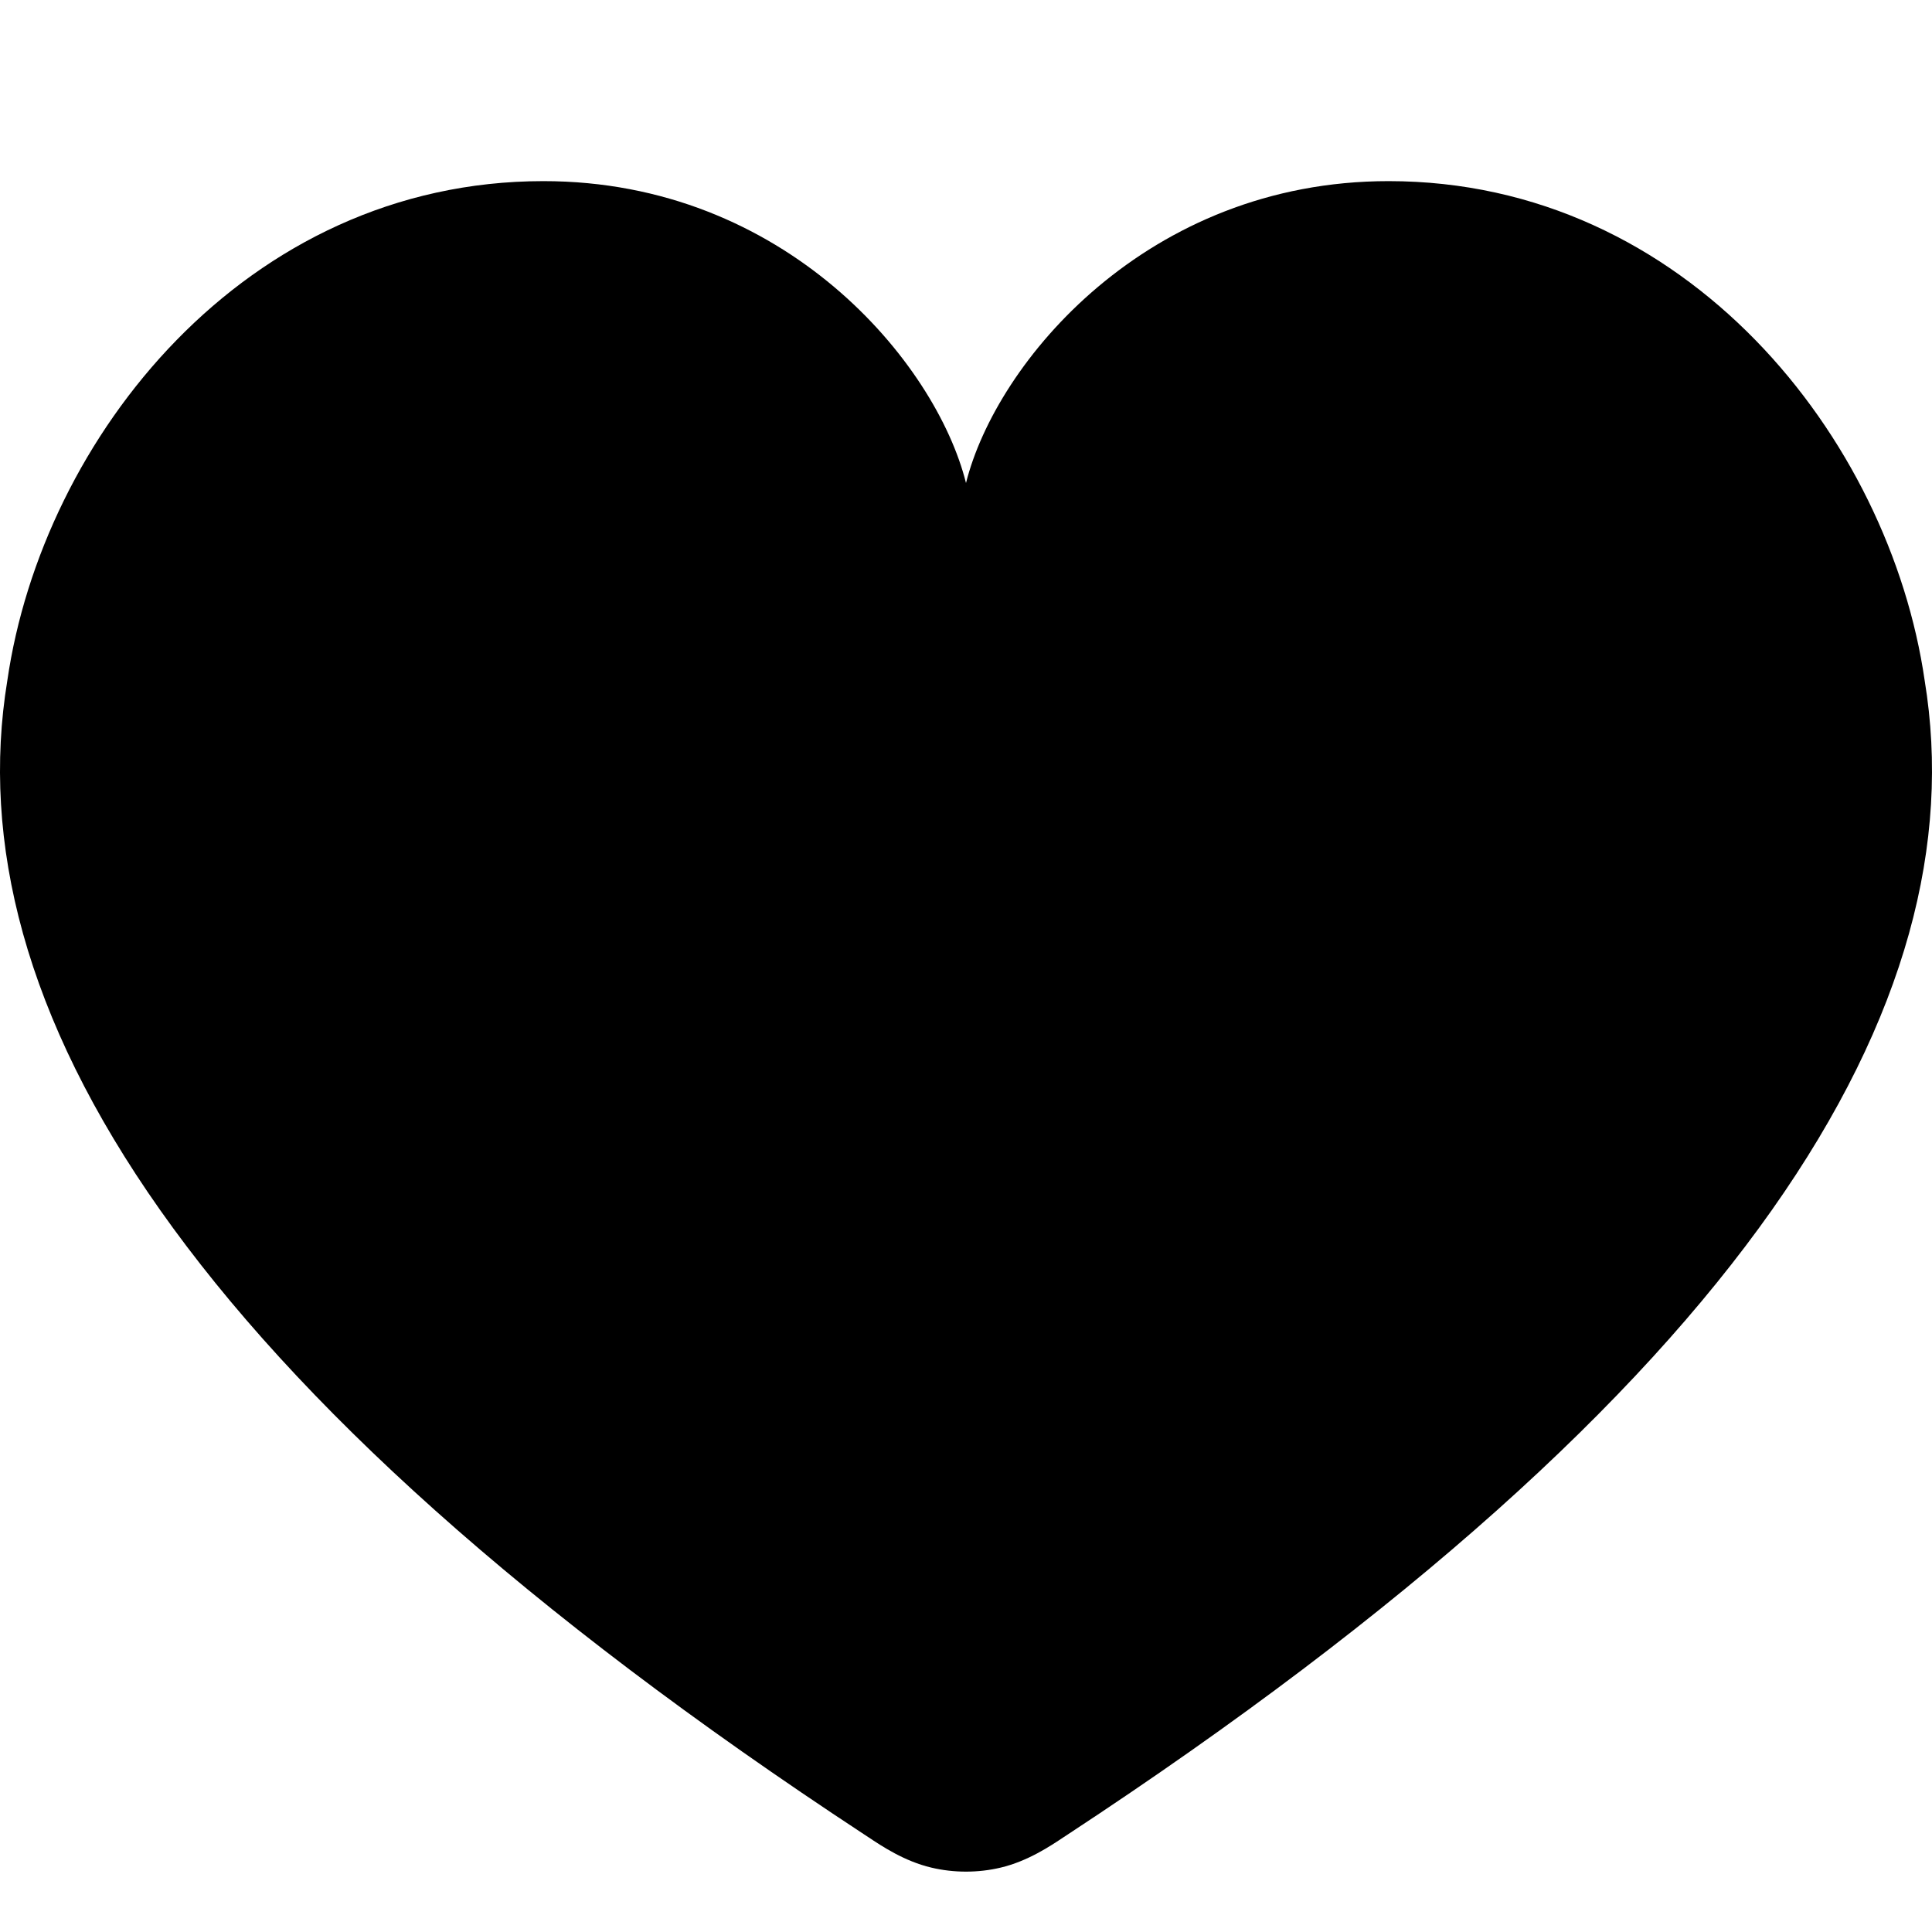
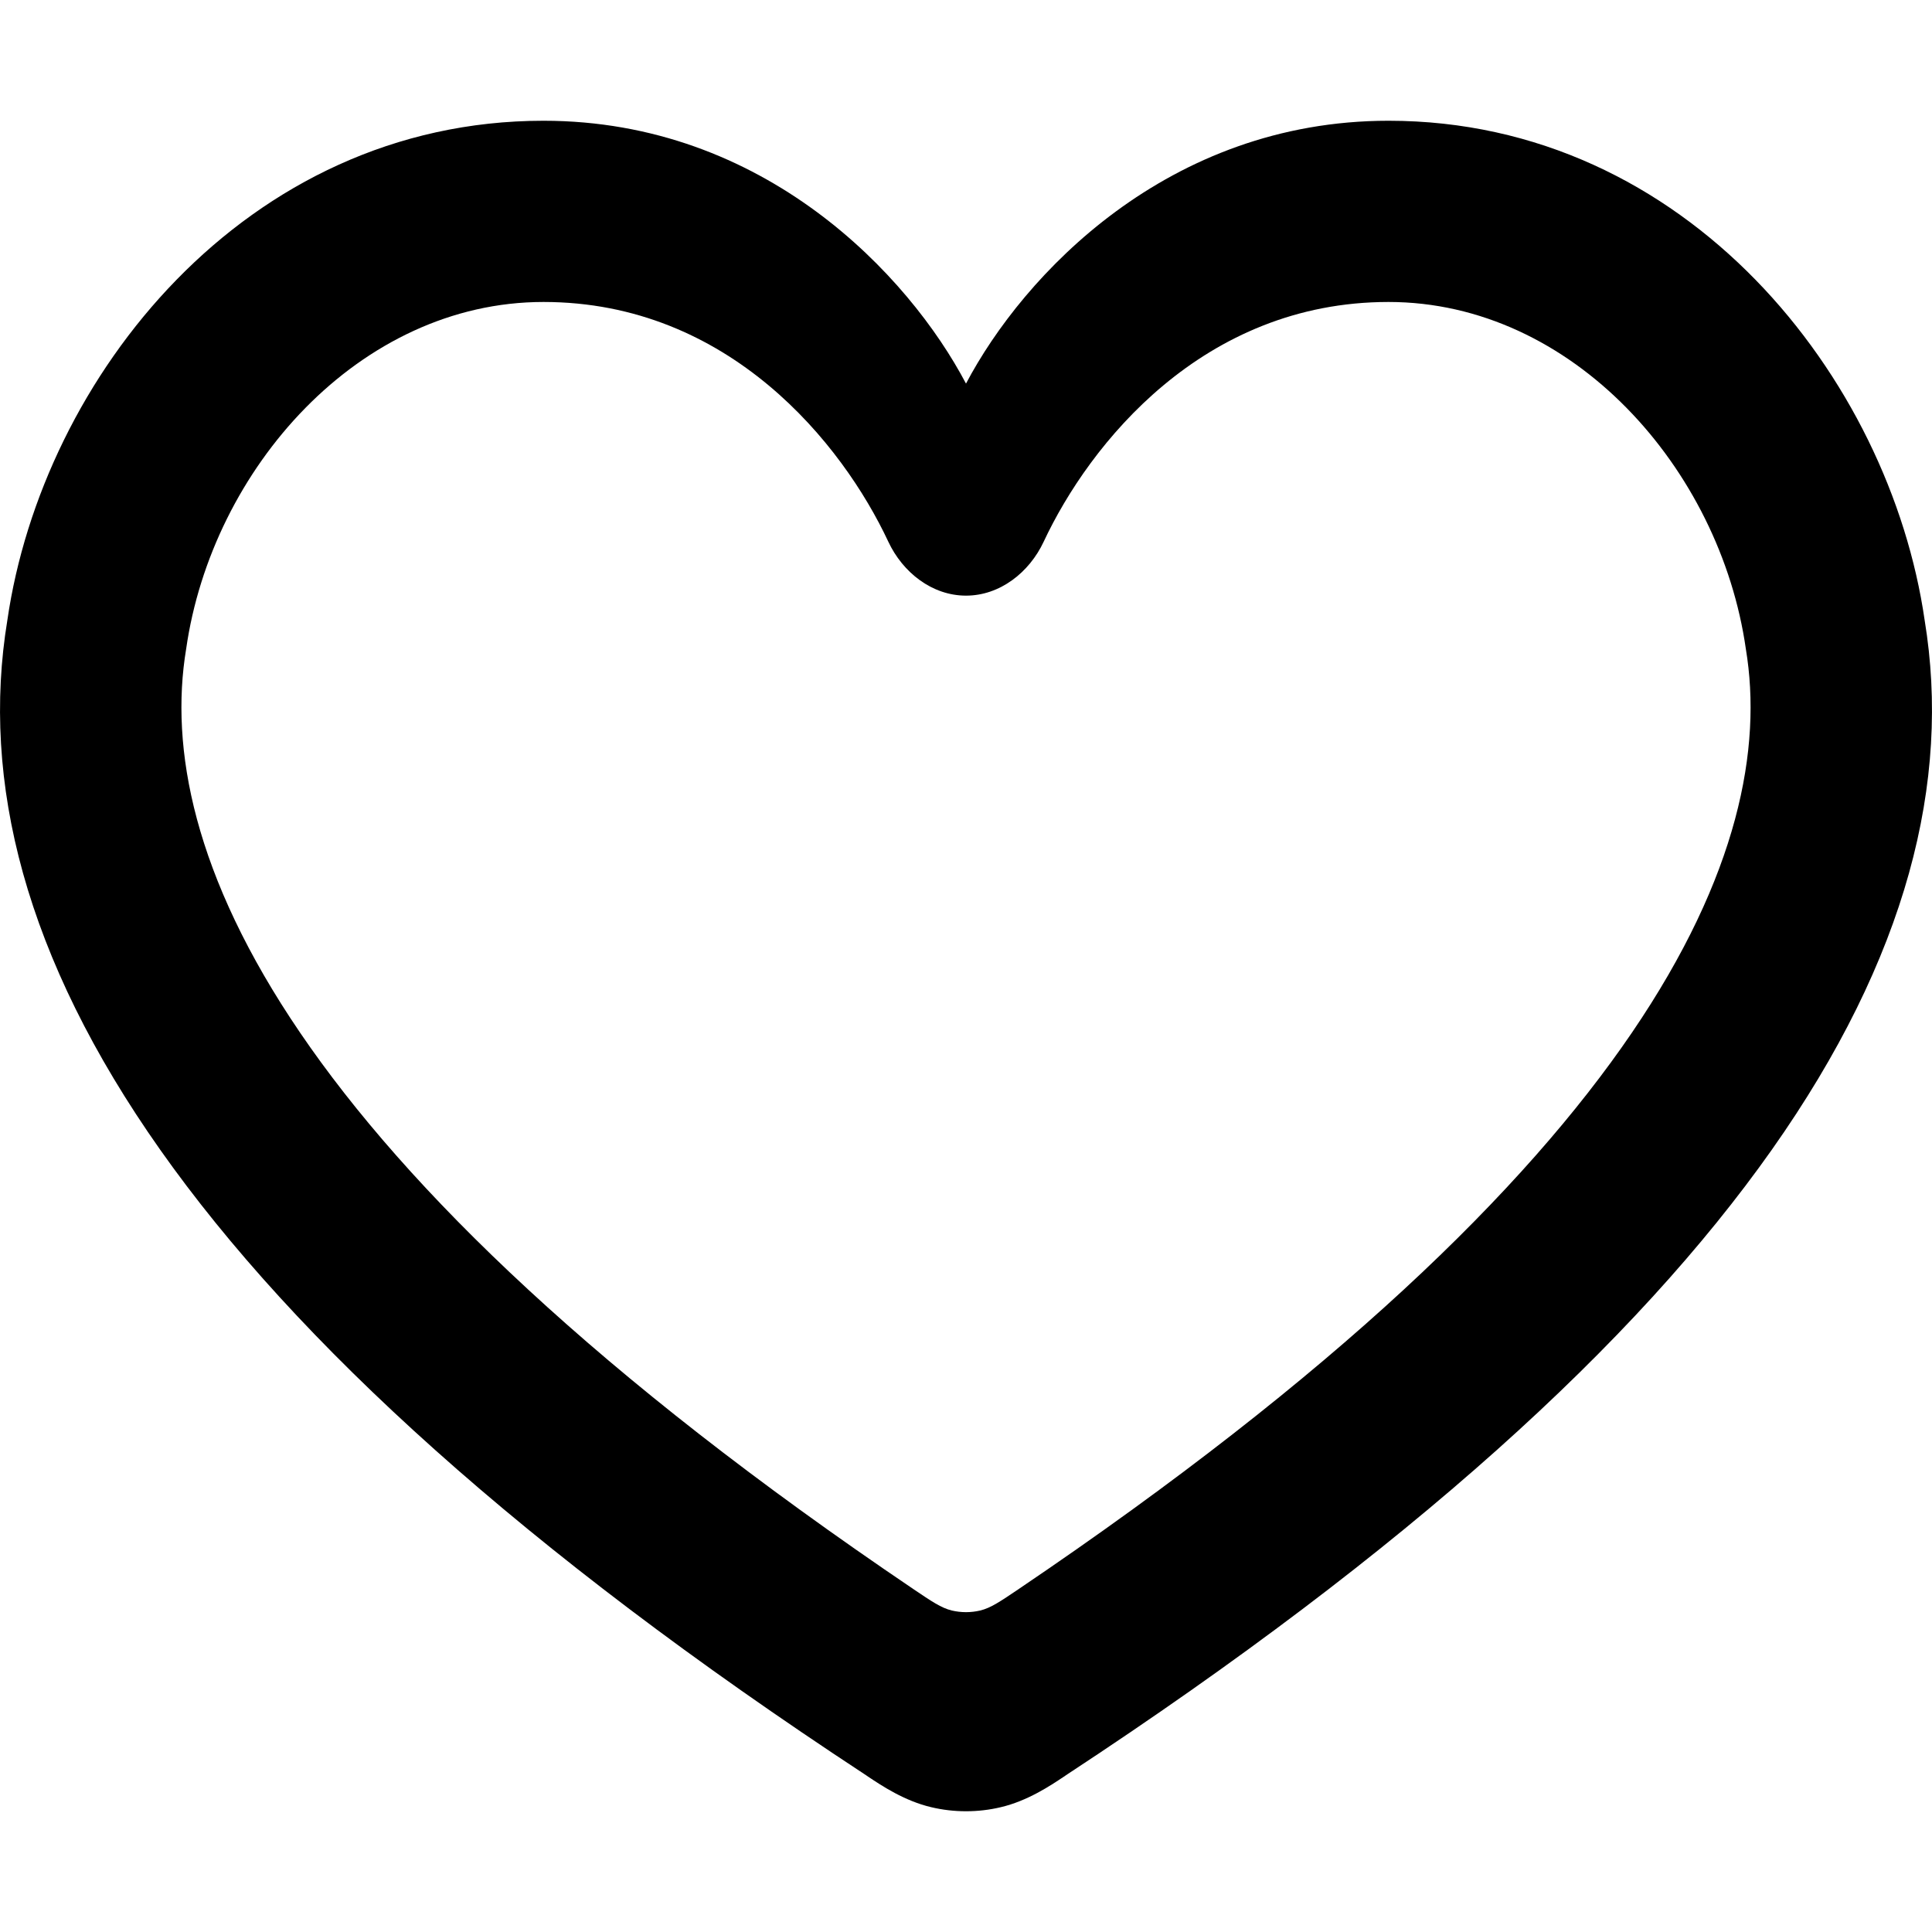
- <svg xmlns="http://www.w3.org/2000/svg" width="32" height="32" viewBox="0 0 32 32" fill="none">
-   <path d="M9.001 3C13 3 15.5 6 16 8C16.5 6 19 3 22.999 3C27.94 3 31.298 7.259 31.879 11.274C32.753 16.6 28.983 22.964 17.685 30.385L17.621 30.427C17.395 30.578 17.02 30.828 16.576 30.933C16.388 30.978 16.194 31 16 31C15.806 31 15.612 30.978 15.424 30.933C14.98 30.828 14.605 30.578 14.379 30.427L14.315 30.385C3.017 22.964 -0.753 16.6 0.121 11.274C0.702 7.259 4.06 3 9.001 3Z" fill="currentColor" />
+ <svg xmlns="http://www.w3.org/2000/svg" width="20" height="20" viewBox="0 0 20 20" fill="none">
+   <path fill-rule="evenodd" clip-rule="evenodd" d="M5.626 1.25C7.912 1.25 9.408 2.847 10 3.971C10.592 2.847 12.088 1.25 14.374 1.25C17.463 1.25 19.561 3.912 19.924 6.421C20.471 9.75 18.114 13.728 11.053 18.365L11.013 18.392C10.872 18.486 10.637 18.643 10.36 18.708C10.243 18.736 10.121 18.75 10 18.75C9.879 18.75 9.757 18.736 9.64 18.708C9.363 18.643 9.128 18.486 8.987 18.392L8.947 18.365C1.886 13.728 -0.471 9.75 0.076 6.421C0.439 3.912 2.537 1.25 5.626 1.25ZM9.452 16.448C9.646 16.579 9.743 16.645 9.853 16.672C9.9 16.683 9.95 16.689 10 16.689C10.05 16.689 10.1 16.683 10.147 16.672C10.257 16.645 10.354 16.579 10.548 16.448C17.094 12.023 18.413 8.765 18.073 6.718C17.807 4.854 16.28 3.126 14.374 3.126C12.452 3.126 11.278 4.595 10.804 5.608C10.655 5.926 10.351 6.166 10 6.166C9.649 6.166 9.345 5.926 9.196 5.608C8.722 4.595 7.548 3.126 5.626 3.126C3.72 3.126 2.193 4.854 1.927 6.718C1.587 8.765 2.906 12.023 9.452 16.448Z" fill="currentColor" />
</svg>
